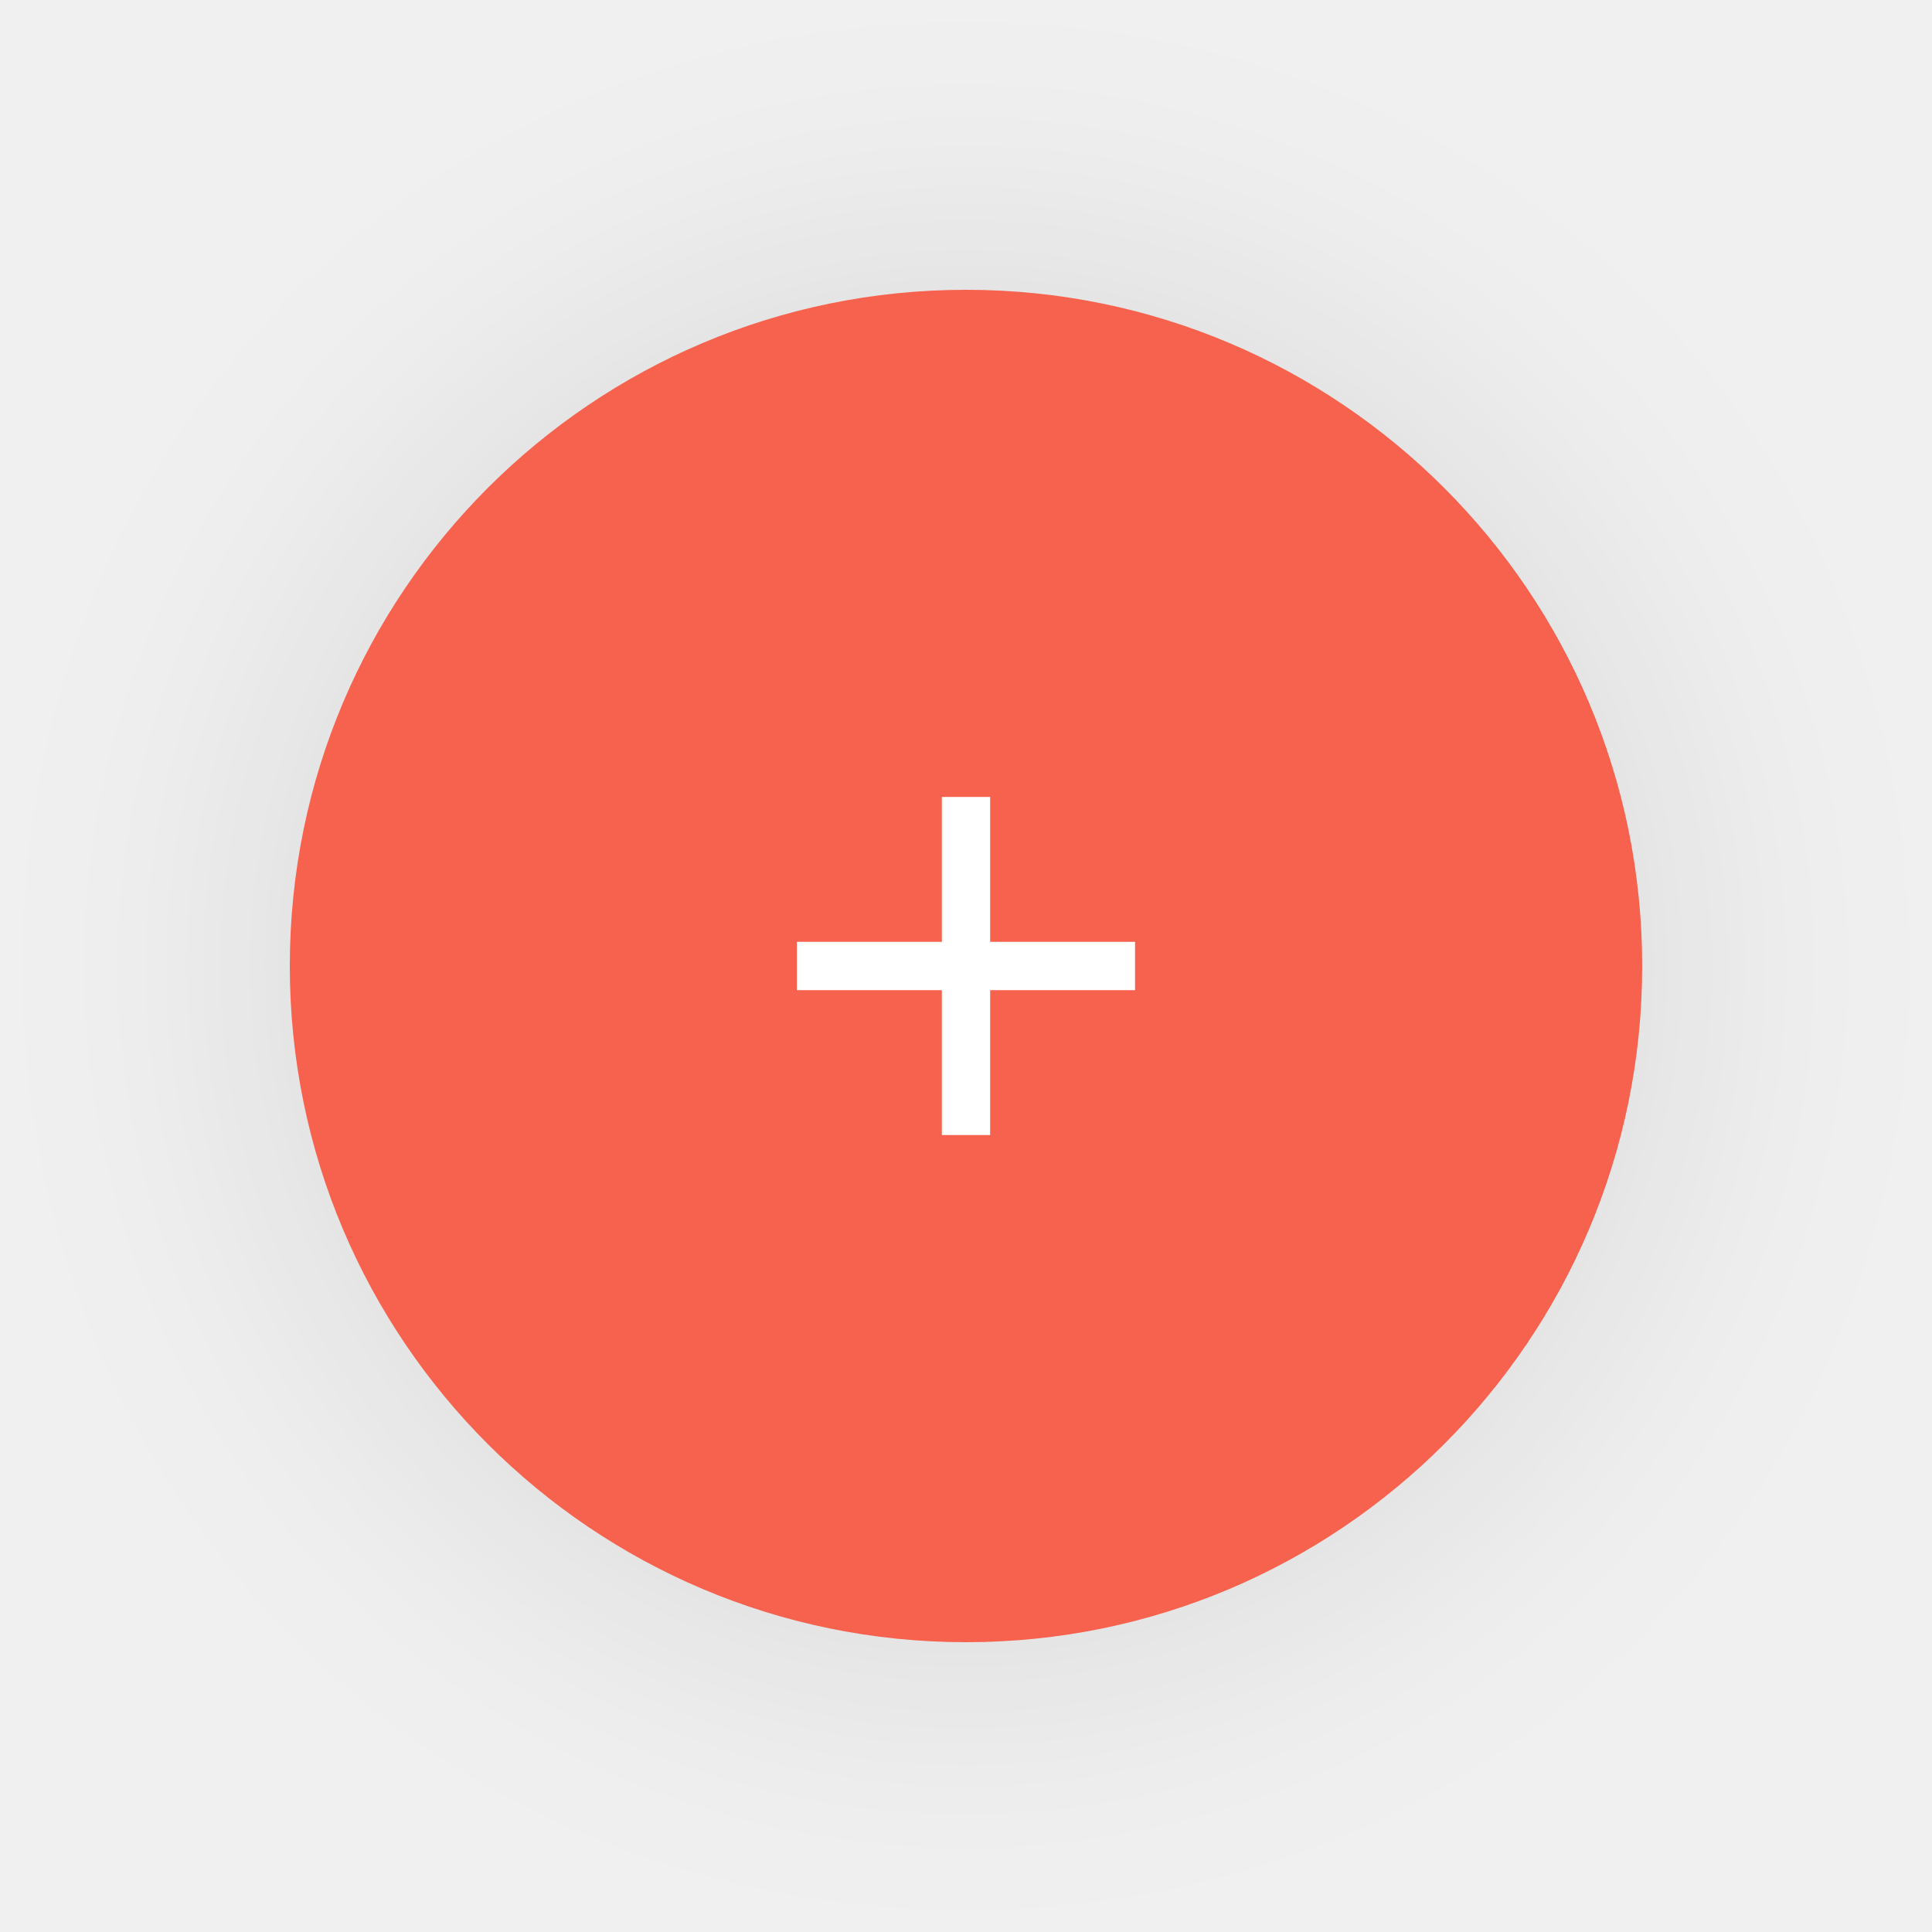
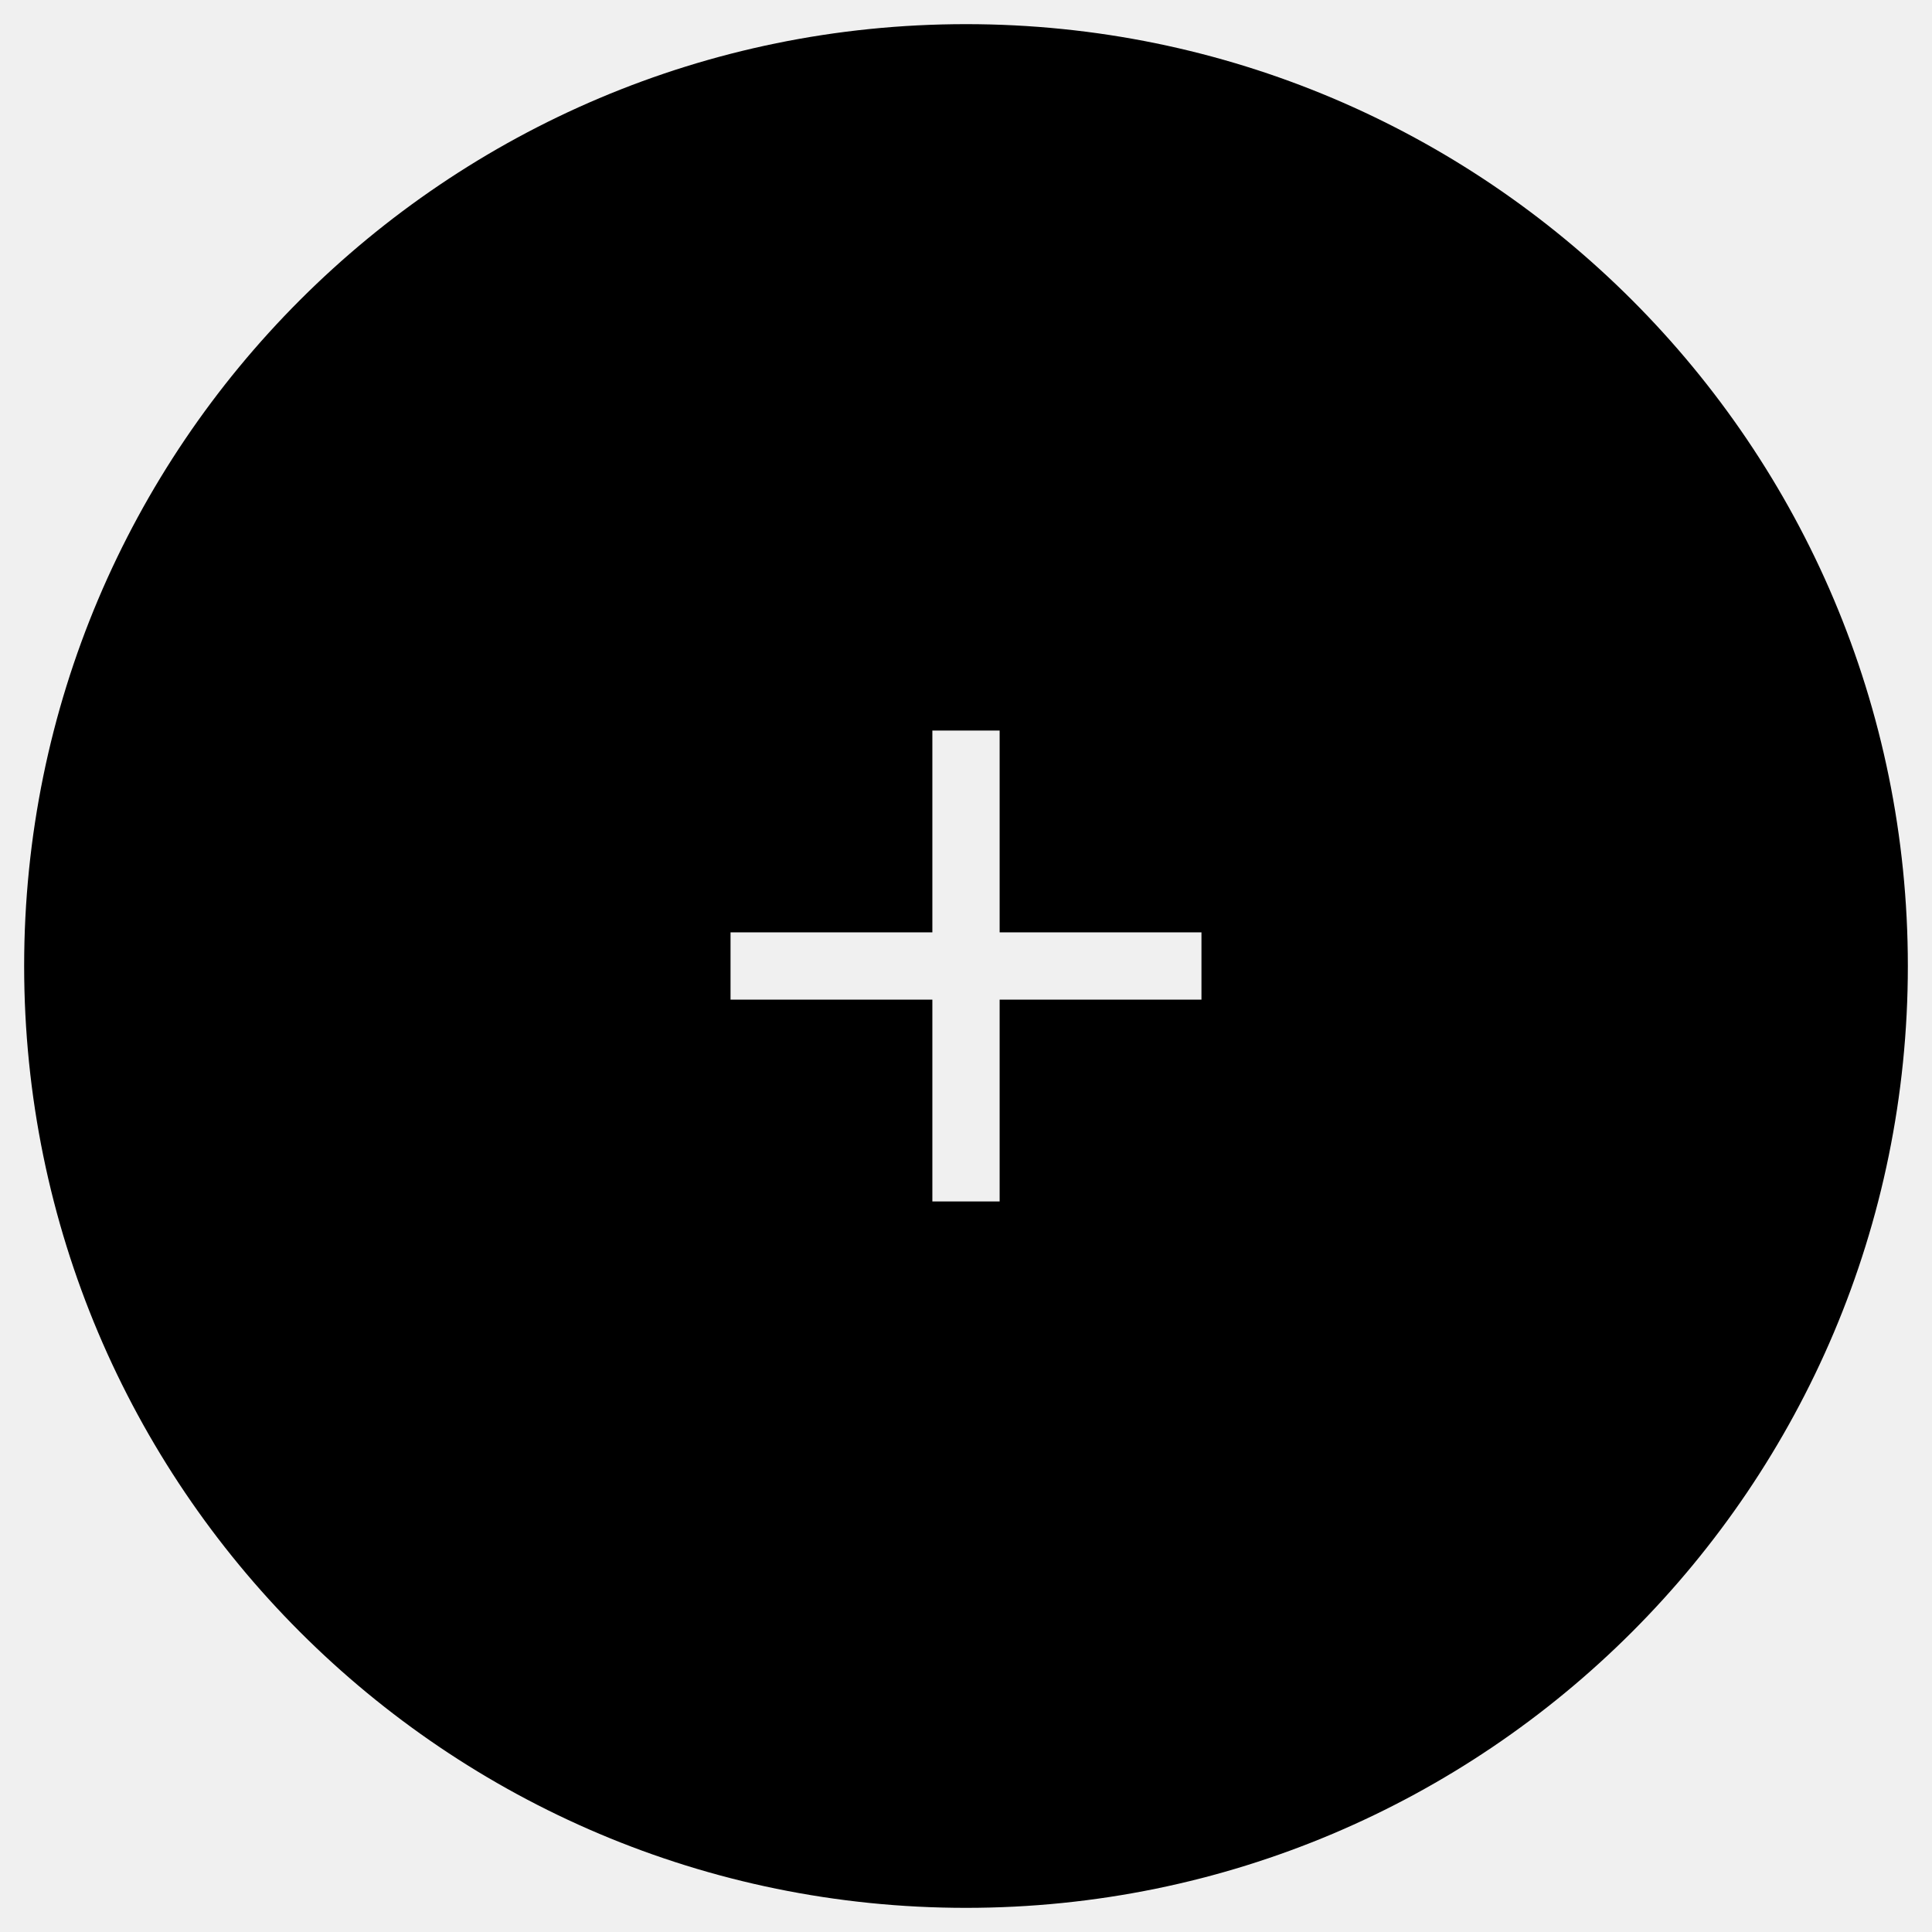
- <svg xmlns="http://www.w3.org/2000/svg" xmlns:xlink="http://www.w3.org/1999/xlink" width="80px" height="80px" viewBox="0 0 80 80" version="1.1">
-   <defs>
-     <circle id="path-1" cx="28" cy="28" r="28" />
-     <filter x="-32.1%" y="-32.1%" width="164.3%" height="164.3%" filterUnits="objectBoundingBox" id="filter-2">
-       <feOffset dx="0" dy="0" in="SourceAlpha" result="shadowOffsetOuter1" />
-       <feGaussianBlur stdDeviation="6" in="shadowOffsetOuter1" result="shadowBlurOuter1" />
-       <feColorMatrix values="0 0 0 0 0   0 0 0 0 0   0 0 0 0 0  0 0 0 0.105 0" type="matrix" in="shadowBlurOuter1" />
-     </filter>
-   </defs>
-   <g id="Symbols" stroke="none" stroke-width="1" fill="none" fill-rule="evenodd">
-     <g id="add-btn" transform="translate(12, 12)">
-       <g id="Group">
-         <g id="Oval-6">
-           <use fill="black" fill-opacity="1" filter="url(#filter-2)" xlink:href="#path-1" />
-           <use fill="#F7624F" fill-rule="evenodd" xlink:href="#path-1" />
-         </g>
-         <g id="Material/Icons-white/add" transform="translate(16, 16)" fill="#FFFFFF">
-           <polygon id="Shape" points="19 11 13 11 13 5 11 5 11 11 5 11 5 13 11 13 11 19 13 19 13 13 19 13" />
-         </g>
-       </g>
-     </g>
-   </g>
+ <svg xmlns="http://www.w3.org/2000/svg" version="1.1" id="图层_1" x="0px" y="0px" width="80px" height="80px" viewBox="0 0 80 80" enable-background="new 0 0 80 80" xml:space="preserve">
+   <path d="M40,1c21.539,0,39,17.461,39,39S61.539,79,40,79S1,61.539,1,40S18.461,1,40,1z M49.75,38.607h-8.357V30.25h-2.786v8.357  H30.25v2.786h8.357v8.357h2.786v-8.357h8.357V38.607z" />
</svg>
